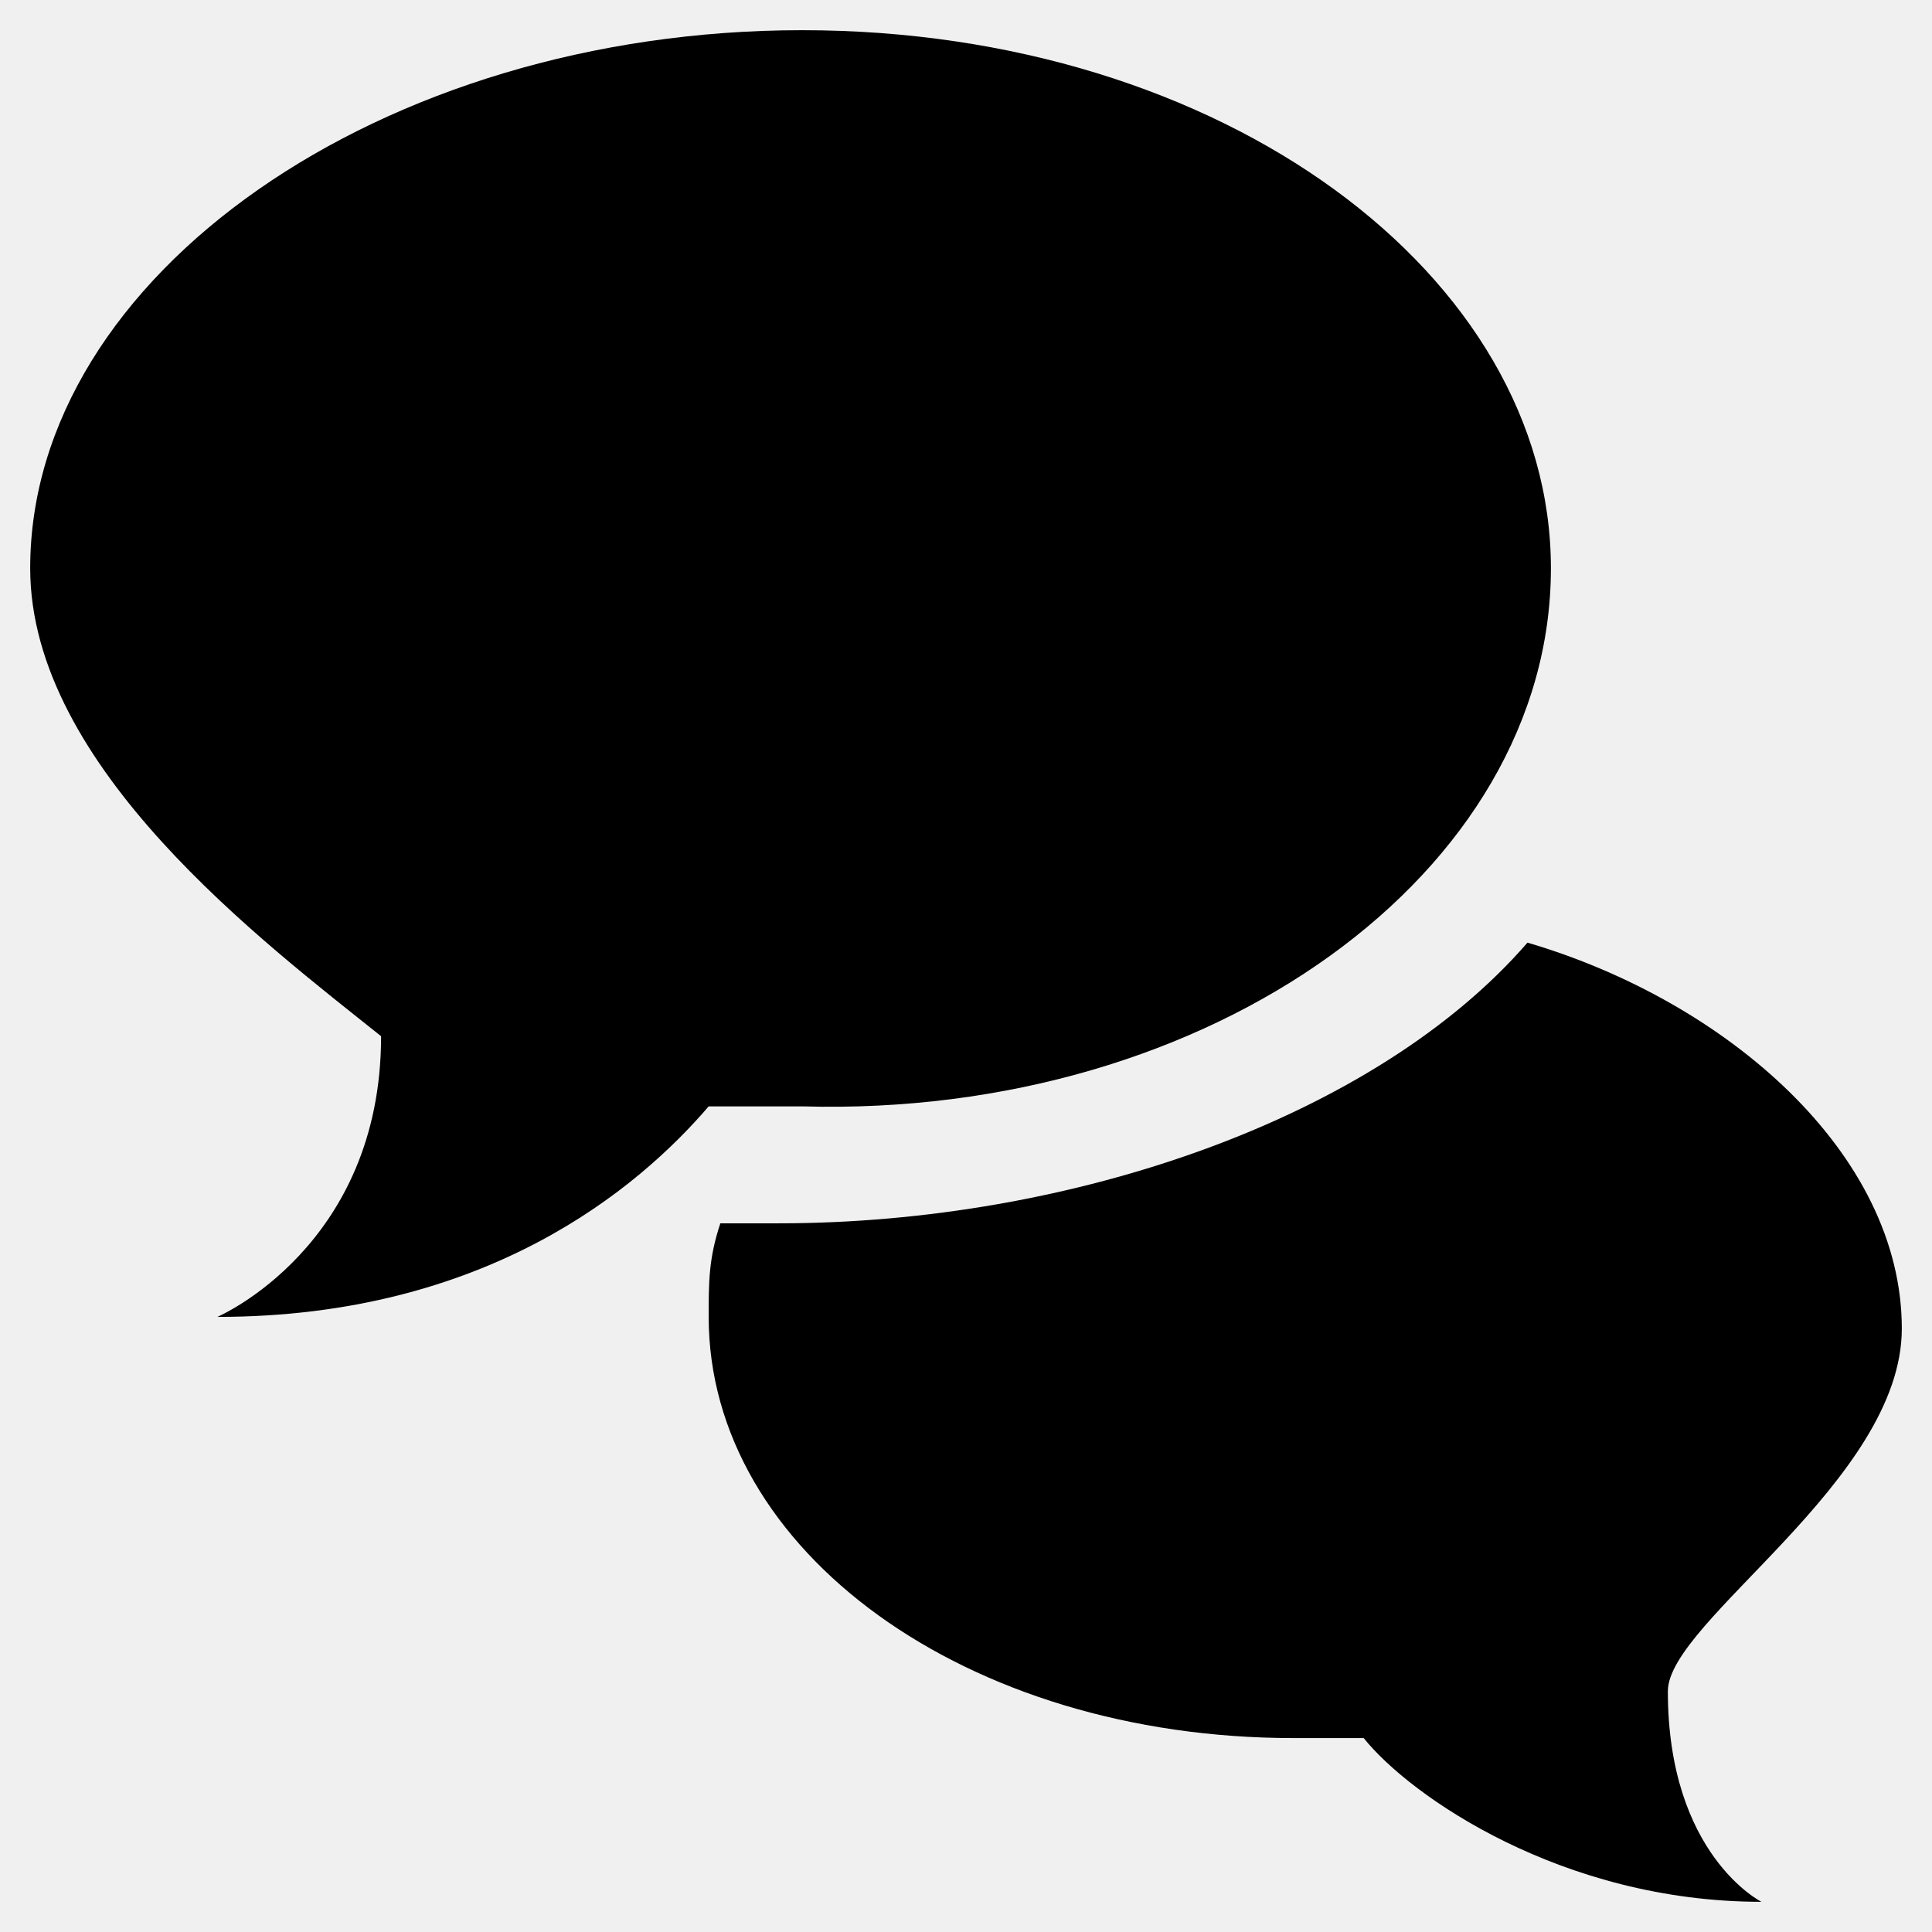
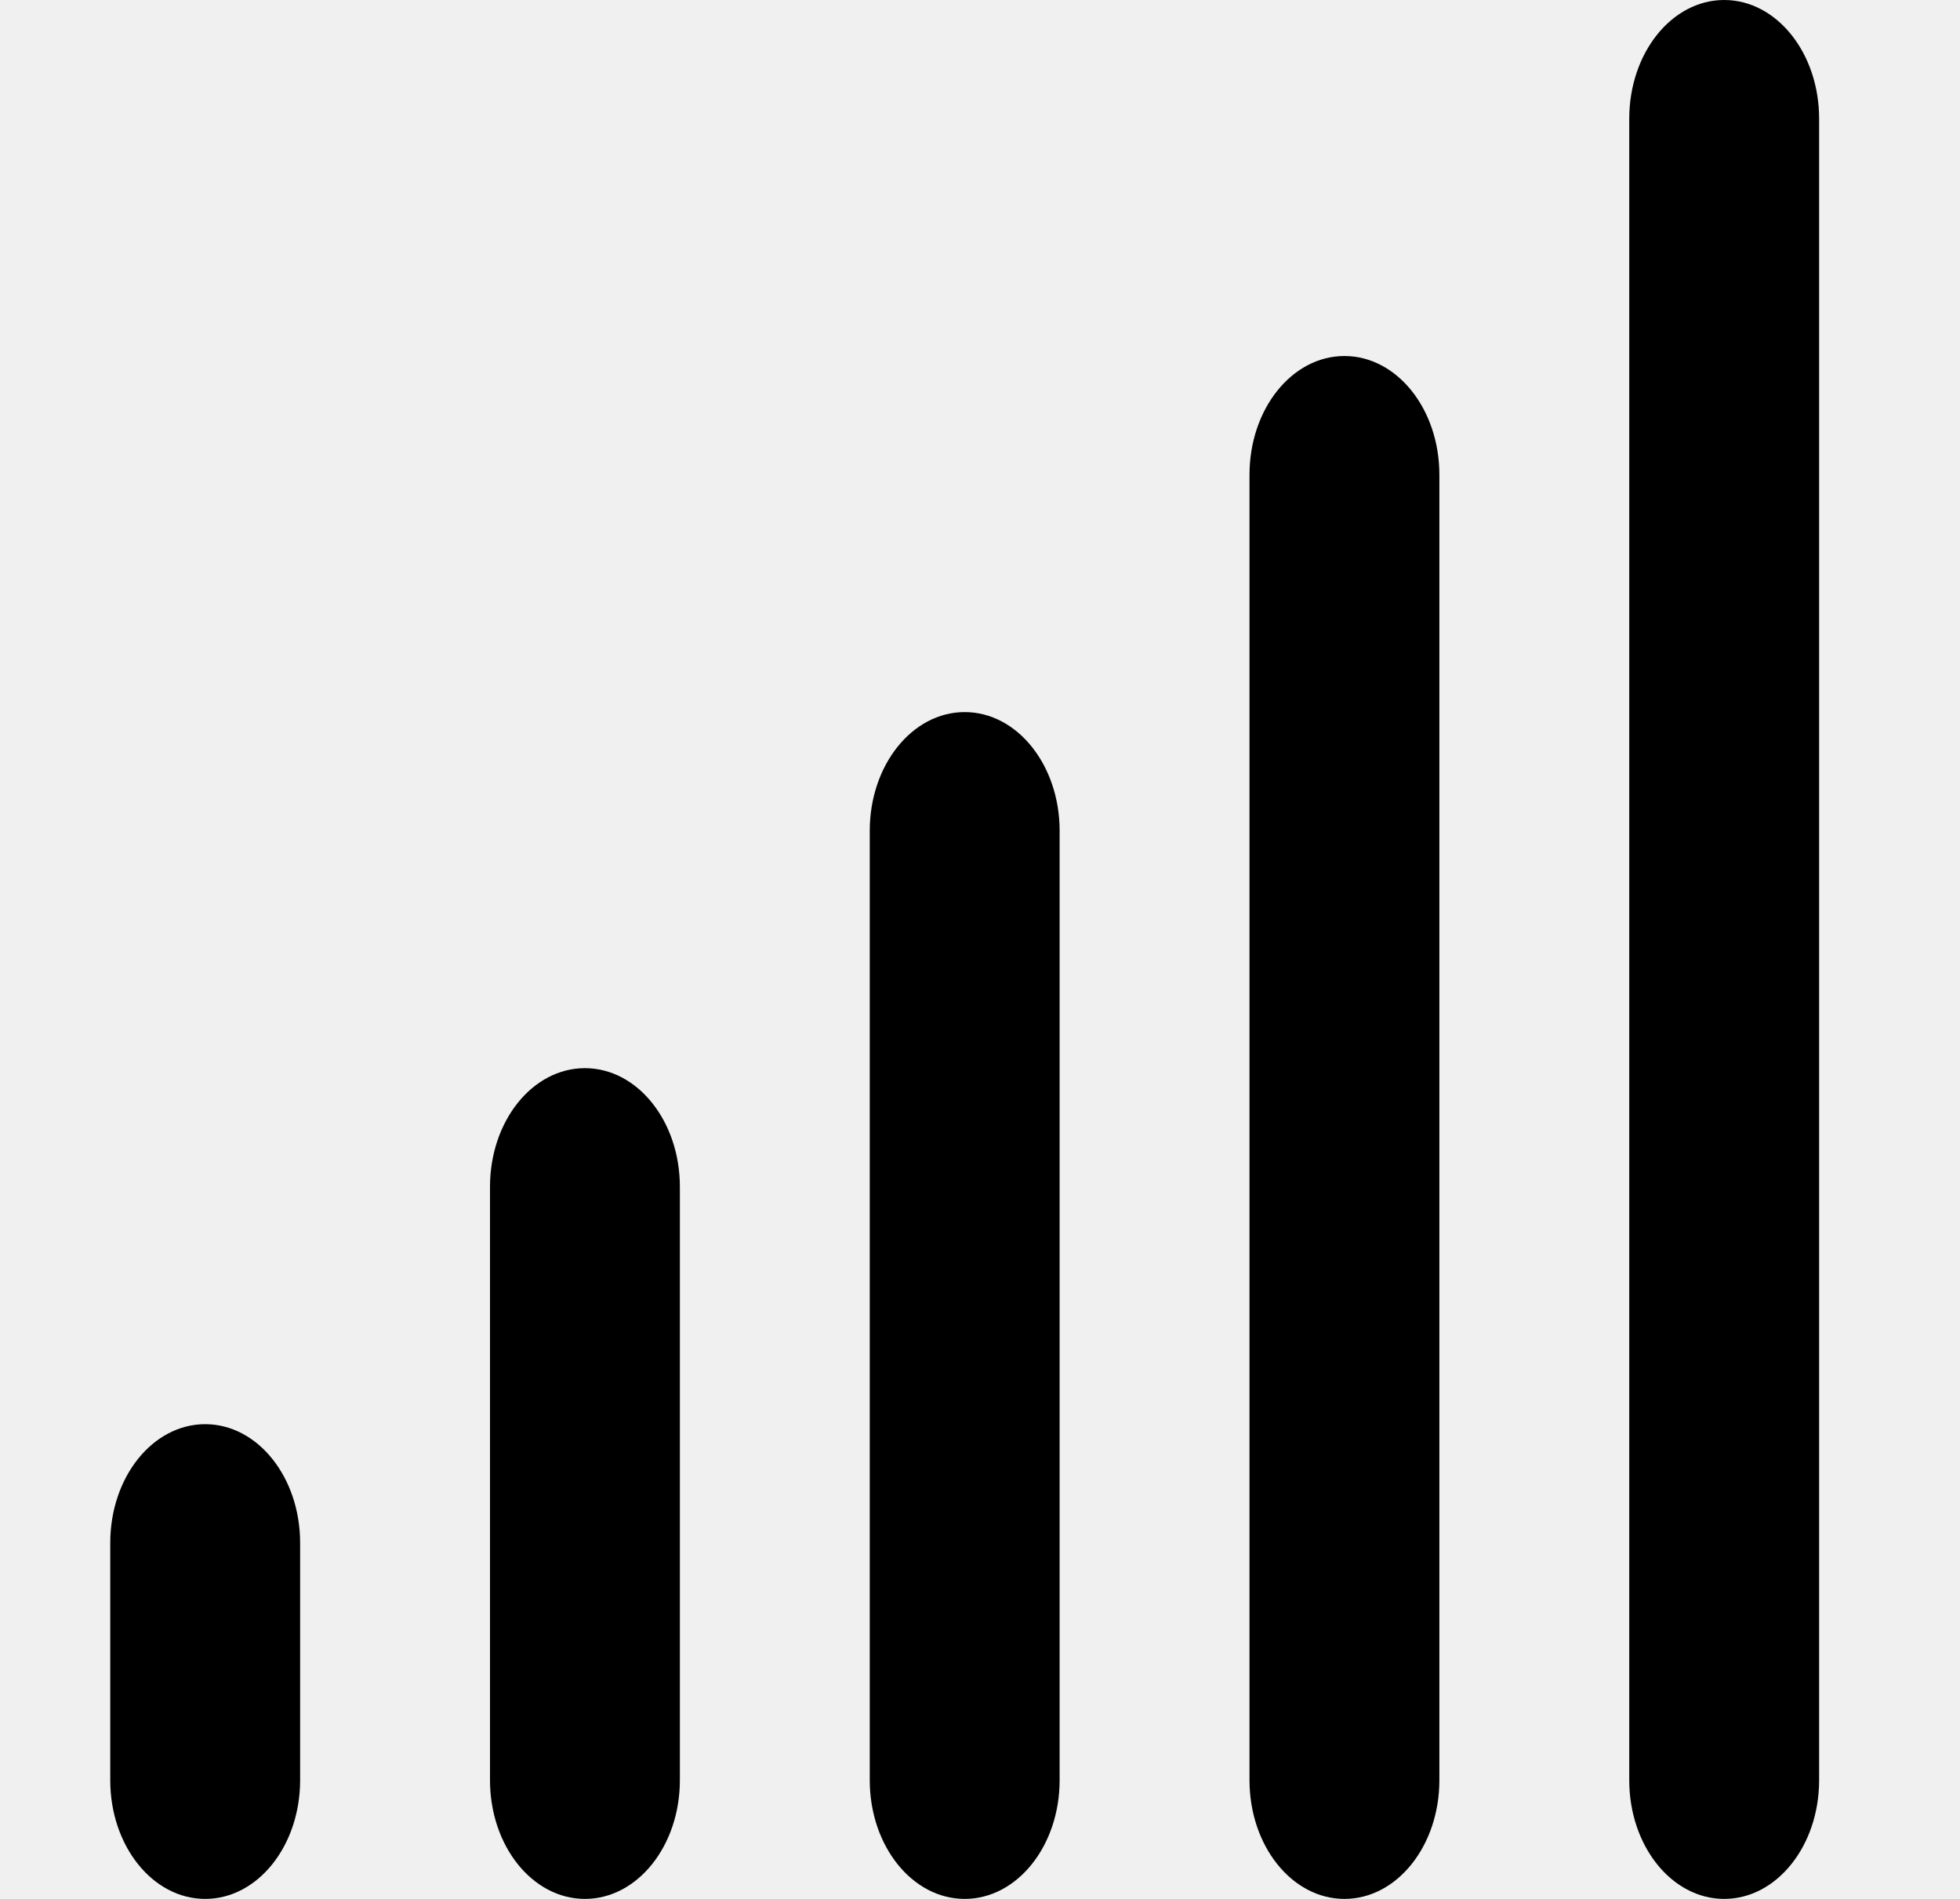
- <svg xmlns="http://www.w3.org/2000/svg" width="32" height="32" viewBox="0 0 32 32" fill="none">
-   <g clip-path="url(#clip0_48_173)">
-     <path d="M31.5 22.006C31.5 19.1 28.594 16.581 25.3 15.613C22.781 18.519 17.744 20.262 12.9 20.262H11.931C11.738 20.844 11.738 21.231 11.738 21.812C11.738 25.688 16 28.788 21.425 28.788H22.587C23.363 29.756 25.881 31.5 29.175 31.5C29.175 31.5 27.625 30.725 27.625 28.012C27.625 26.85 31.5 24.525 31.5 22.006Z" fill="black" />
-     <path d="M25.688 9.412C25.688 4.569 20.262 0.5 13.287 0.5C6.312 0.5 0.5 4.569 0.5 9.412C0.5 12.706 4.375 15.613 6.312 17.163C6.312 20.65 3.6 21.812 3.6 21.812C8.056 21.812 10.575 19.681 11.738 18.325H13.287C20.069 18.519 25.688 14.45 25.688 9.412Z" fill="black" />
-   </g>
-   <defs>
-     <clipPath id="clip0_48_173">
-       <rect width="31" height="31" fill="white" transform="translate(0.5 0.5)" />
-     </clipPath>
-   </defs>
+ <svg xmlns="http://www.w3.org/2000/svg" width="32" height="31" viewBox="0 0 32 31" fill="none">
+   <path d="M28.15 0C29.007 0 29.7 0.866 29.7 1.938V29.062C29.7 30.134 29.007 31 28.15 31C27.293 31 26.6 30.134 26.6 29.062V1.938C26.6 0.866 27.293 0 28.15 0ZM21.95 5.812C22.807 5.812 23.5 6.678 23.5 7.75V29.062C23.5 30.134 22.807 31 21.95 31C21.093 31 20.4 30.134 20.4 29.062V7.75C20.4 6.678 21.093 5.812 21.95 5.812ZM17.3 13.562V29.062C17.3 30.134 16.607 31 15.75 31C14.893 31 14.2 30.134 14.2 29.062V13.562C14.2 12.491 14.893 11.625 15.75 11.625C16.607 11.625 17.3 12.491 17.3 13.562ZM9.55 17.438C10.407 17.438 11.1 18.303 11.1 19.375V29.062C11.1 30.134 10.407 31 9.55 31C8.692 31 8 30.134 8 29.062V19.375C8 18.303 8.692 17.438 9.55 17.438ZM4.9 25.188V29.062C4.9 30.134 4.207 31 3.35 31C2.492 31 1.8 30.134 1.8 29.062V25.188C1.8 24.116 2.492 23.25 3.35 23.25C4.207 23.25 4.9 24.116 4.9 25.188Z" fill="black" />
</svg>
